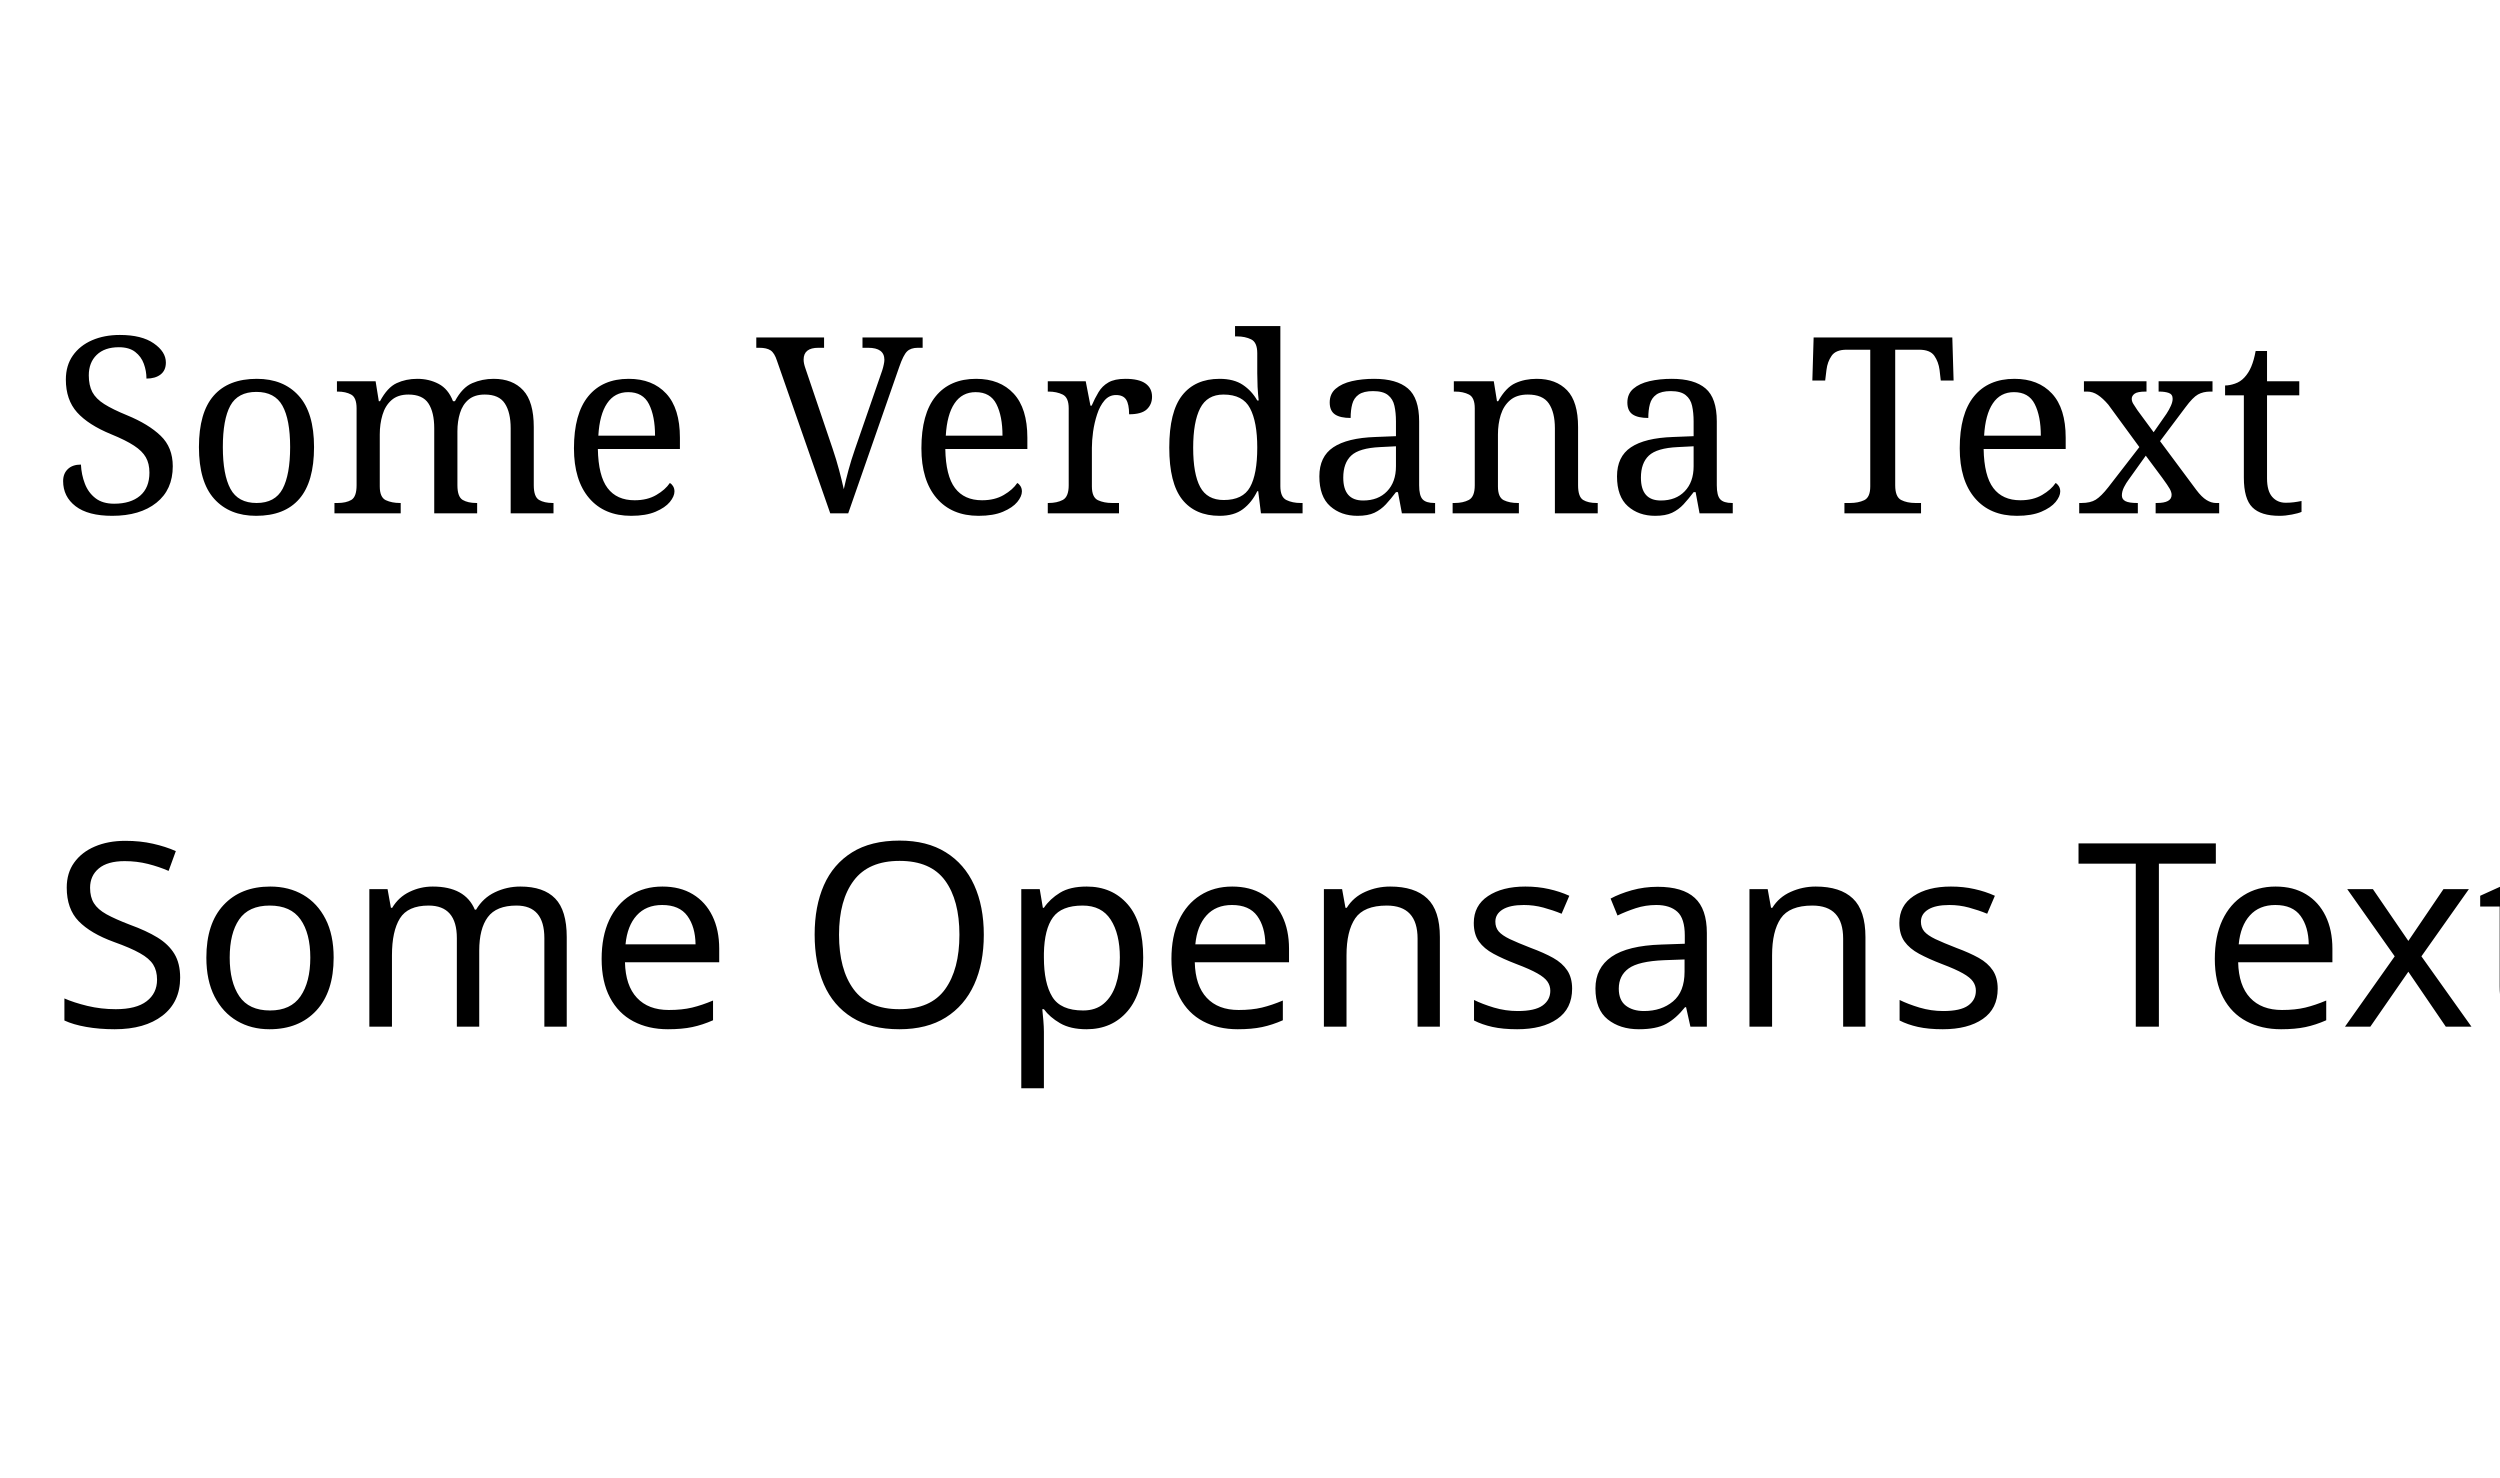
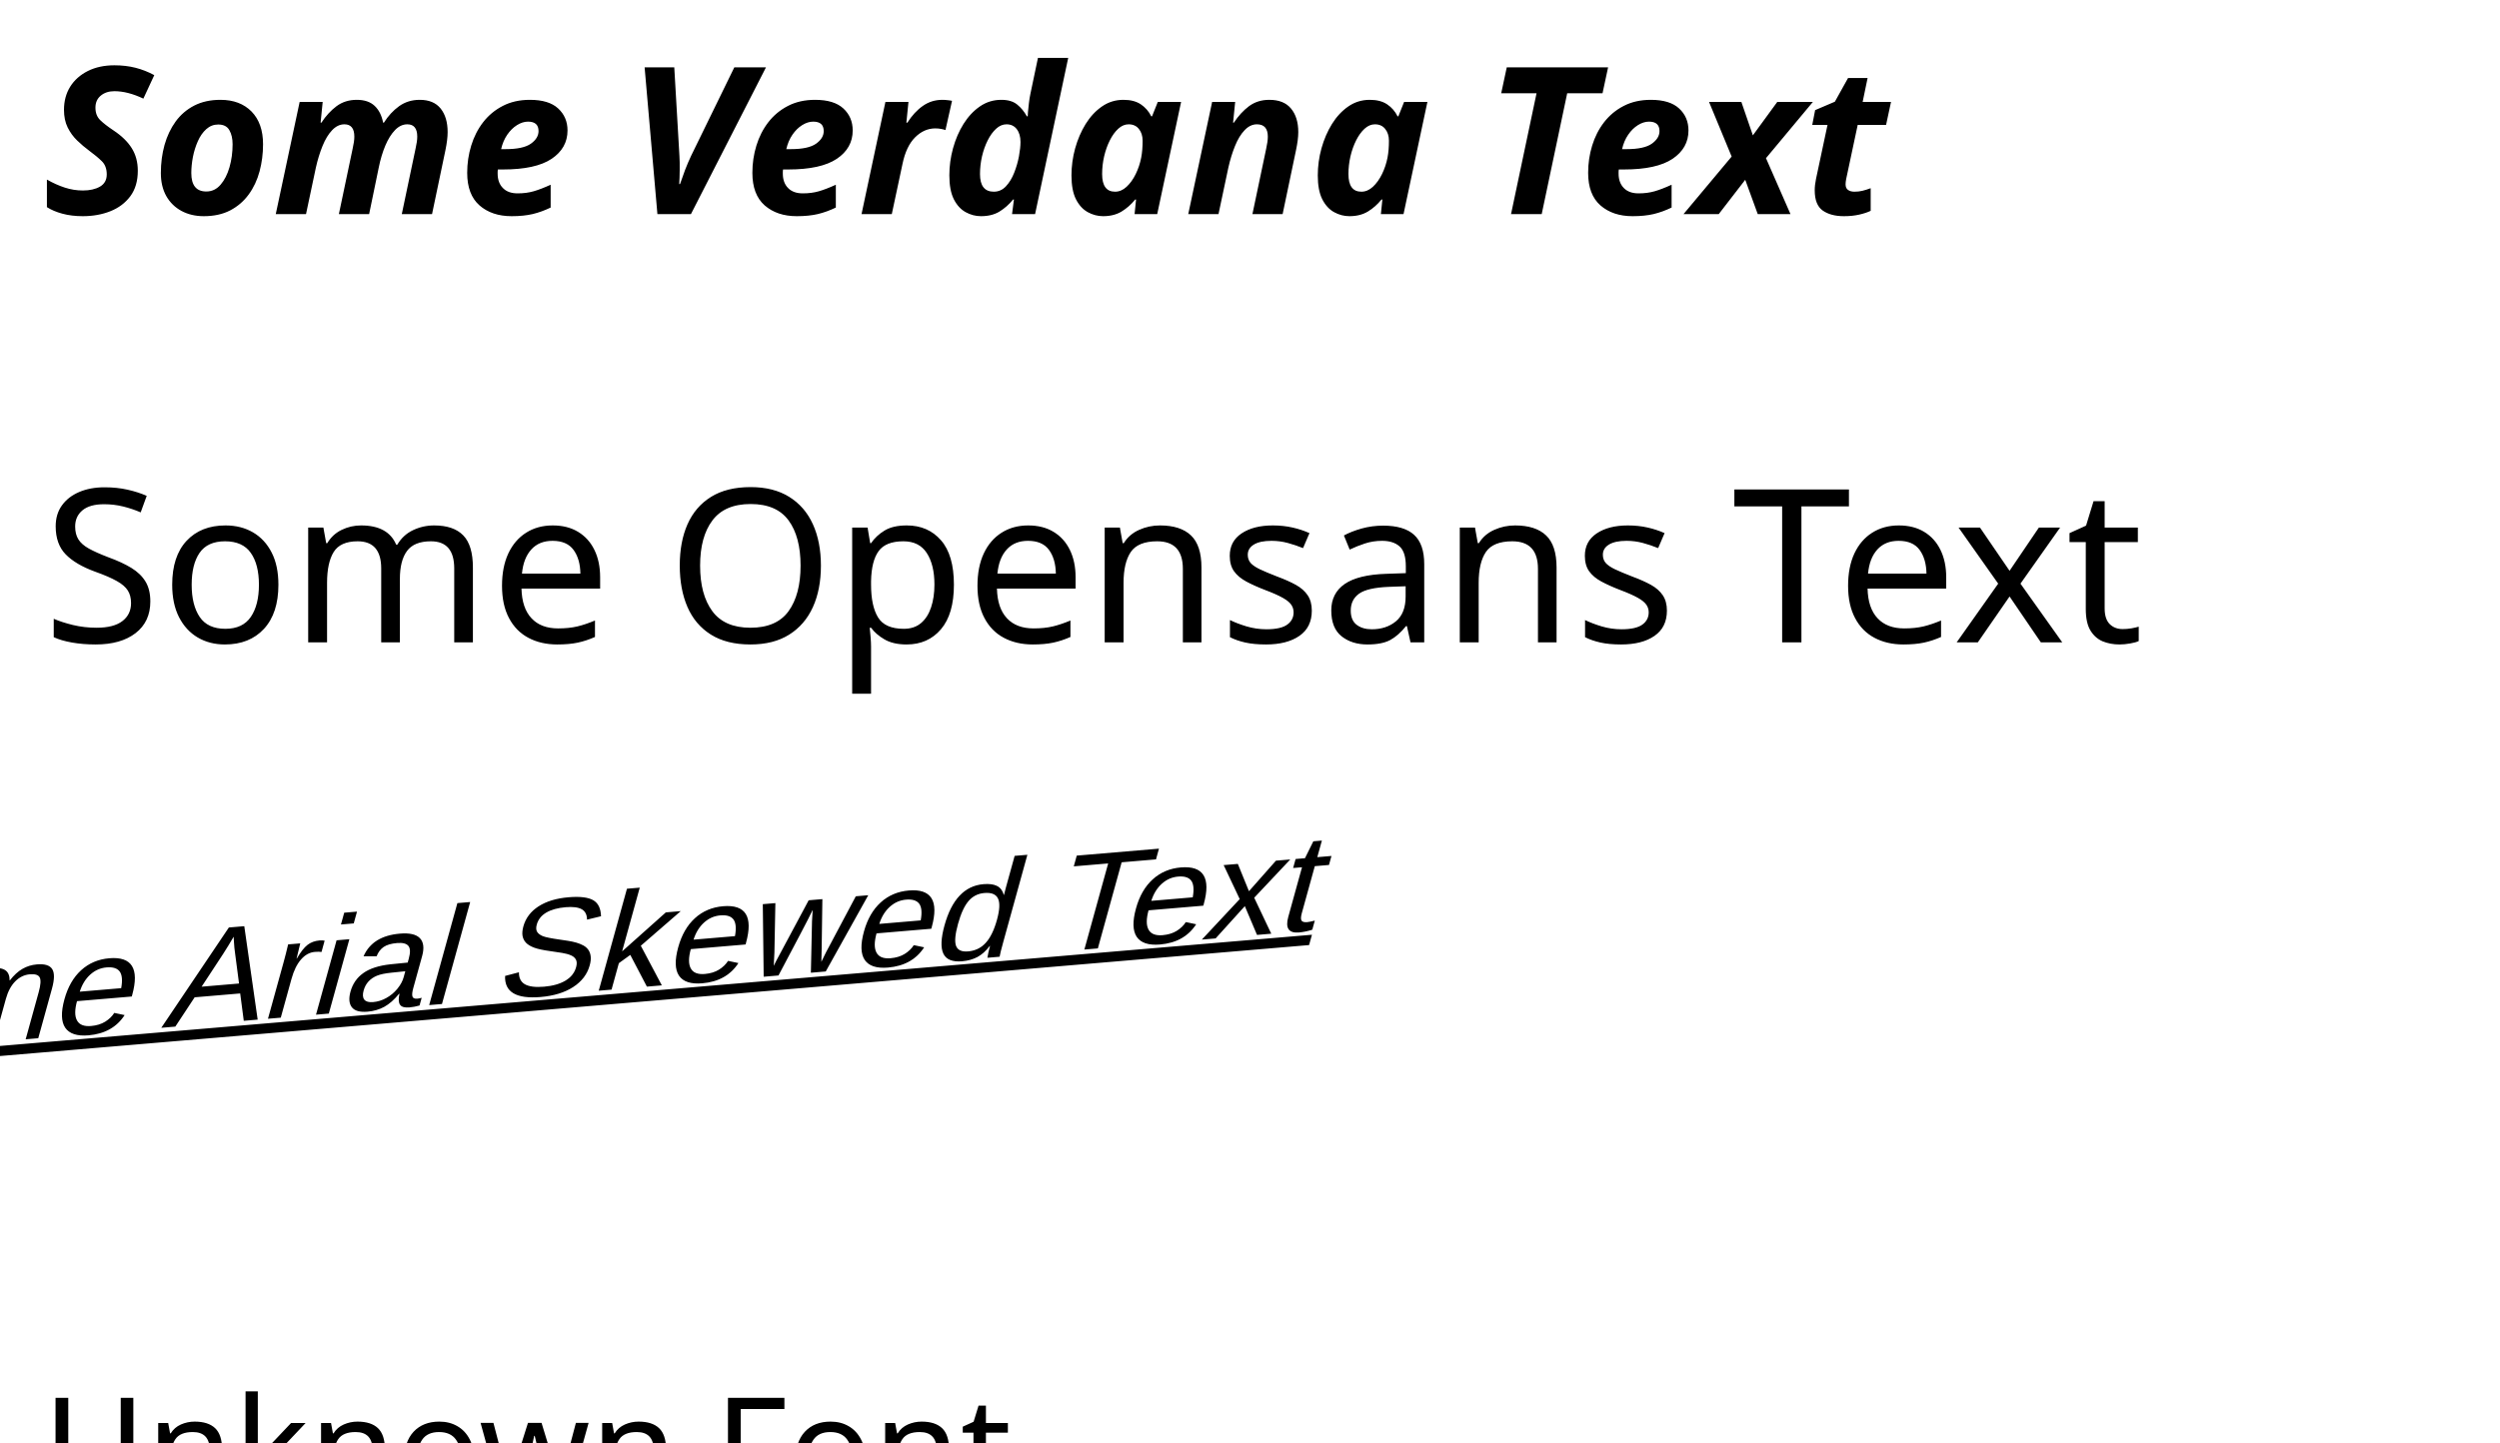
<svg xmlns="http://www.w3.org/2000/svg">
  <style>
  @font-face {
     font-family: "opensans-bold-webfont";
     src: url('opensans-bold-webfont.ttf') format('truetype');
  }
   
-   .seriftext {
-      font-family: 'Verdana', serif;
+   .sansseriftext {
+      font-family: 'Verdana', sans-serif;
     font-size: 48px;
+      font-weight: bold;
+      font-style: italic;
  }
    
  .otherfont {
     font-family: "opensans-bold-webfont";
     font-size: 50px;
  }
  </style>
-   <text x="10" y="100" class="seriftext">Some Verdana Text</text>
-   <text x="10" y="200" class="otherfont">Some Opensans Text</text>
-   <text x="10" y="300" style="font-family: 'Arial', sans-serif;" transform="translate(20,50) skewX(20)" text-decoration="underline">Some text</text>
+   <text x="10" y="350" style="font-family: Unknownski; font-size: 33px;">Unknown Font</text>
+   <text x="10" y="50" class="sansseriftext">Some Verdana Text</text>
+   <text x="10" y="150" class="otherfont">Some Opensans Text</text>
+   <text x="10" y="250" style="font-family: 'Arial', sans-serif;" font-size="33px" transform="skewX(-20) rotate(-5)" text-decoration="underline">Some Arial Skewed Text</text>
</svg>
